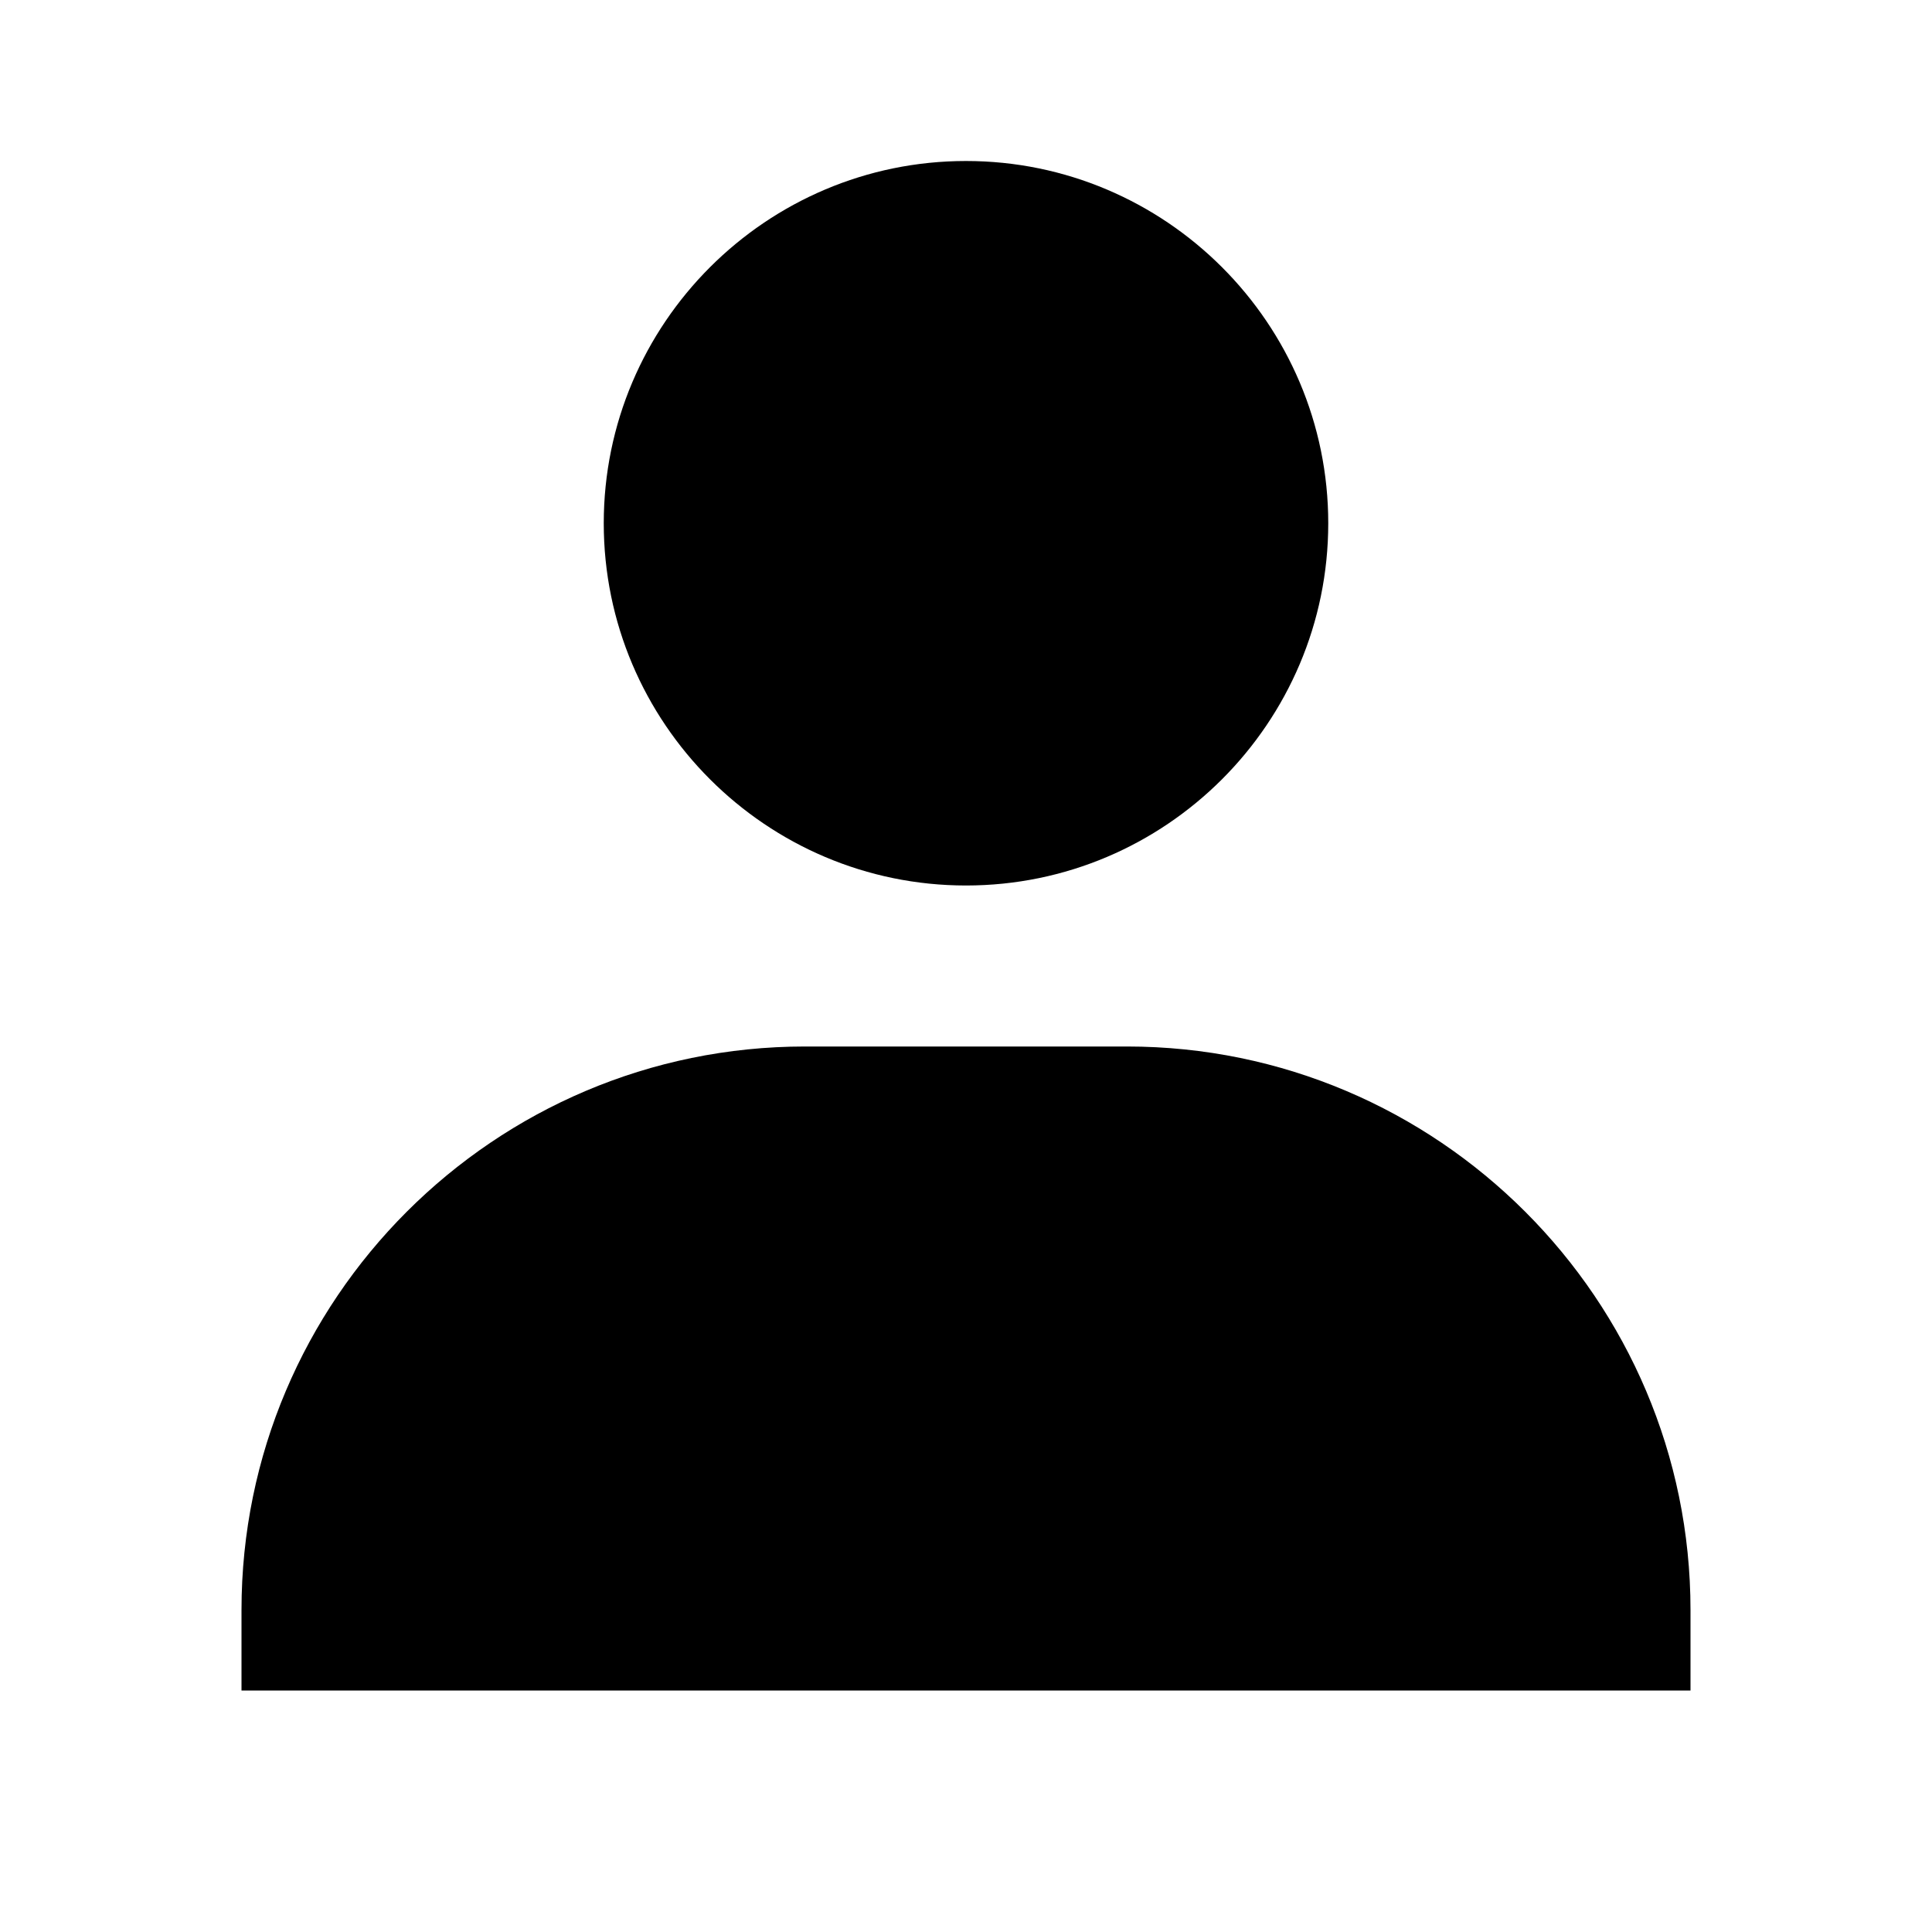
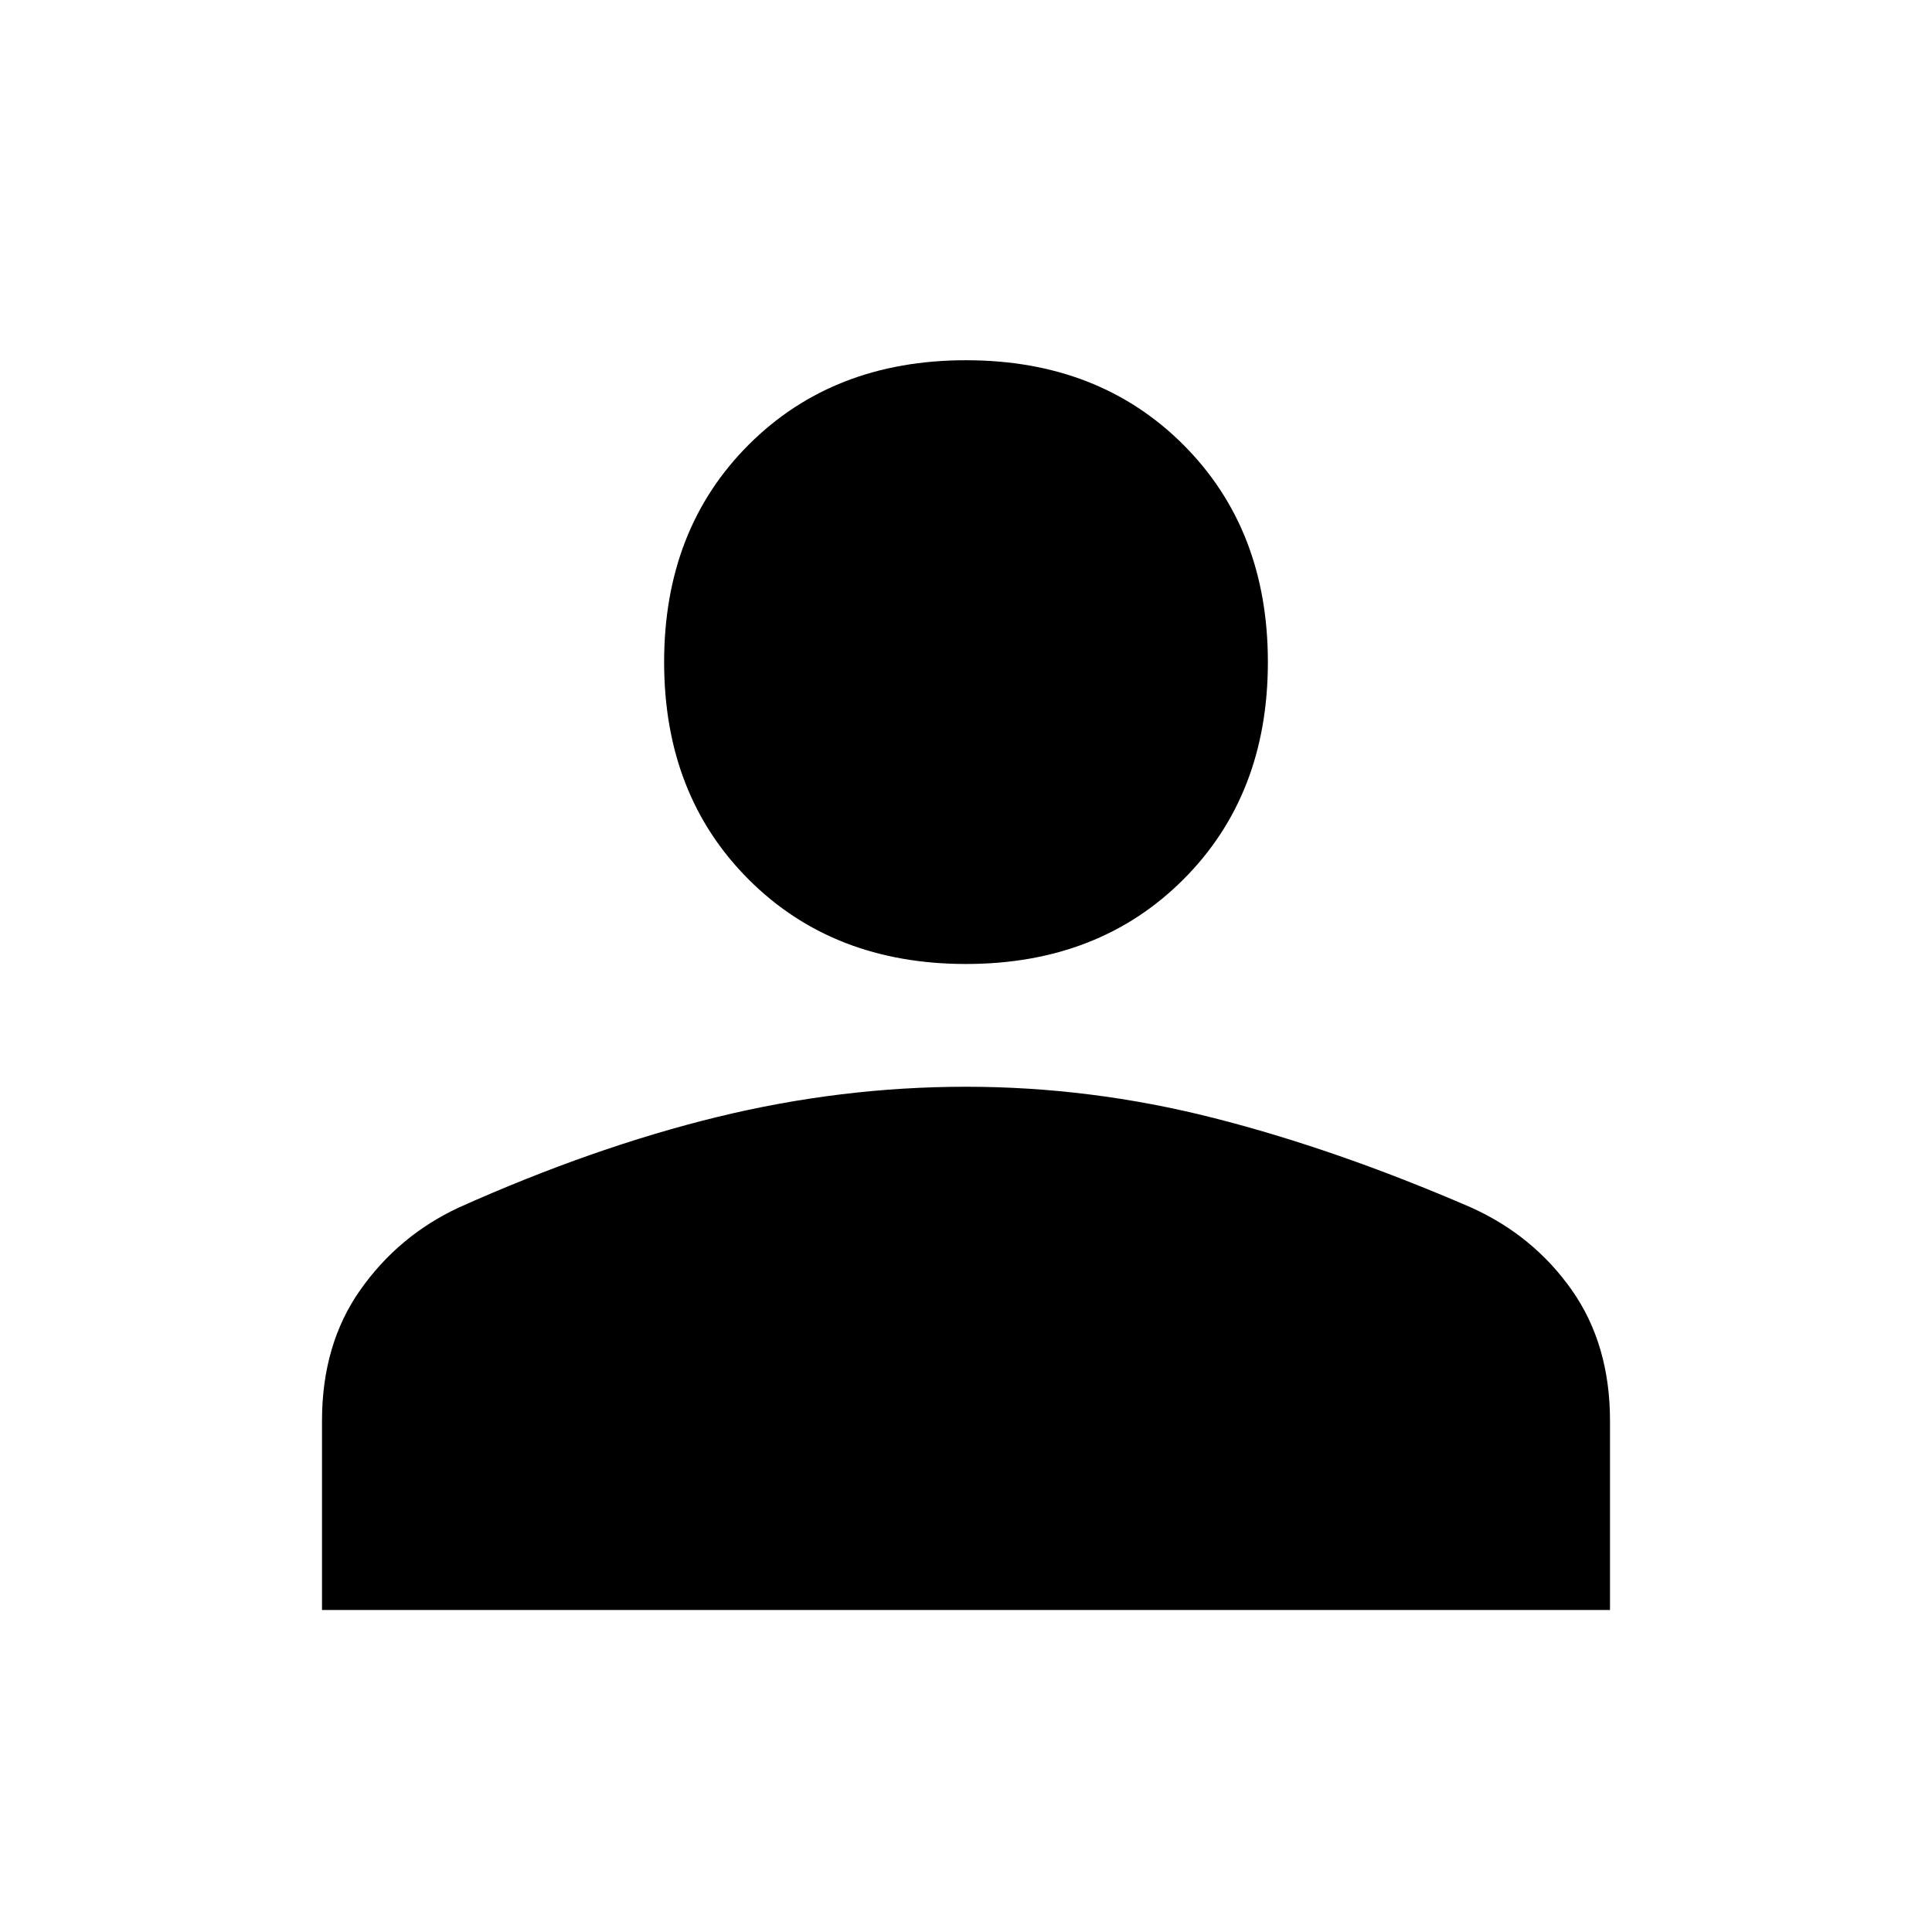
- <svg xmlns="http://www.w3.org/2000/svg" width="24" height="24" viewBox="0 0 24 24">
-   <path d="M7.5 6.5C7.5 8.981 9.519 11 12 11s4.5-2.019 4.5-4.5S14.481 2 12 2 7.5 4.019 7.5 6.5zM20 21h1v-1c0-3.859-3.141-7-7-7h-4c-3.86 0-7 3.141-7 7v1h17z" />
+ <svg xmlns="http://www.w3.org/2000/svg" height="48" viewBox="0 -960 960 960" width="48">
+   <path d="M480-481q-66 0-108-42t-42-108q0-66 42-108t108-42q66 0 108 42t42 108q0 66-42 108t-108 42ZM160-160v-94q0-38 19-65t49-41q67-30 128.5-45T480-420q62 0 123 15.5T731-360q31 14 50 41t19 65v94H160Z" />
</svg>
